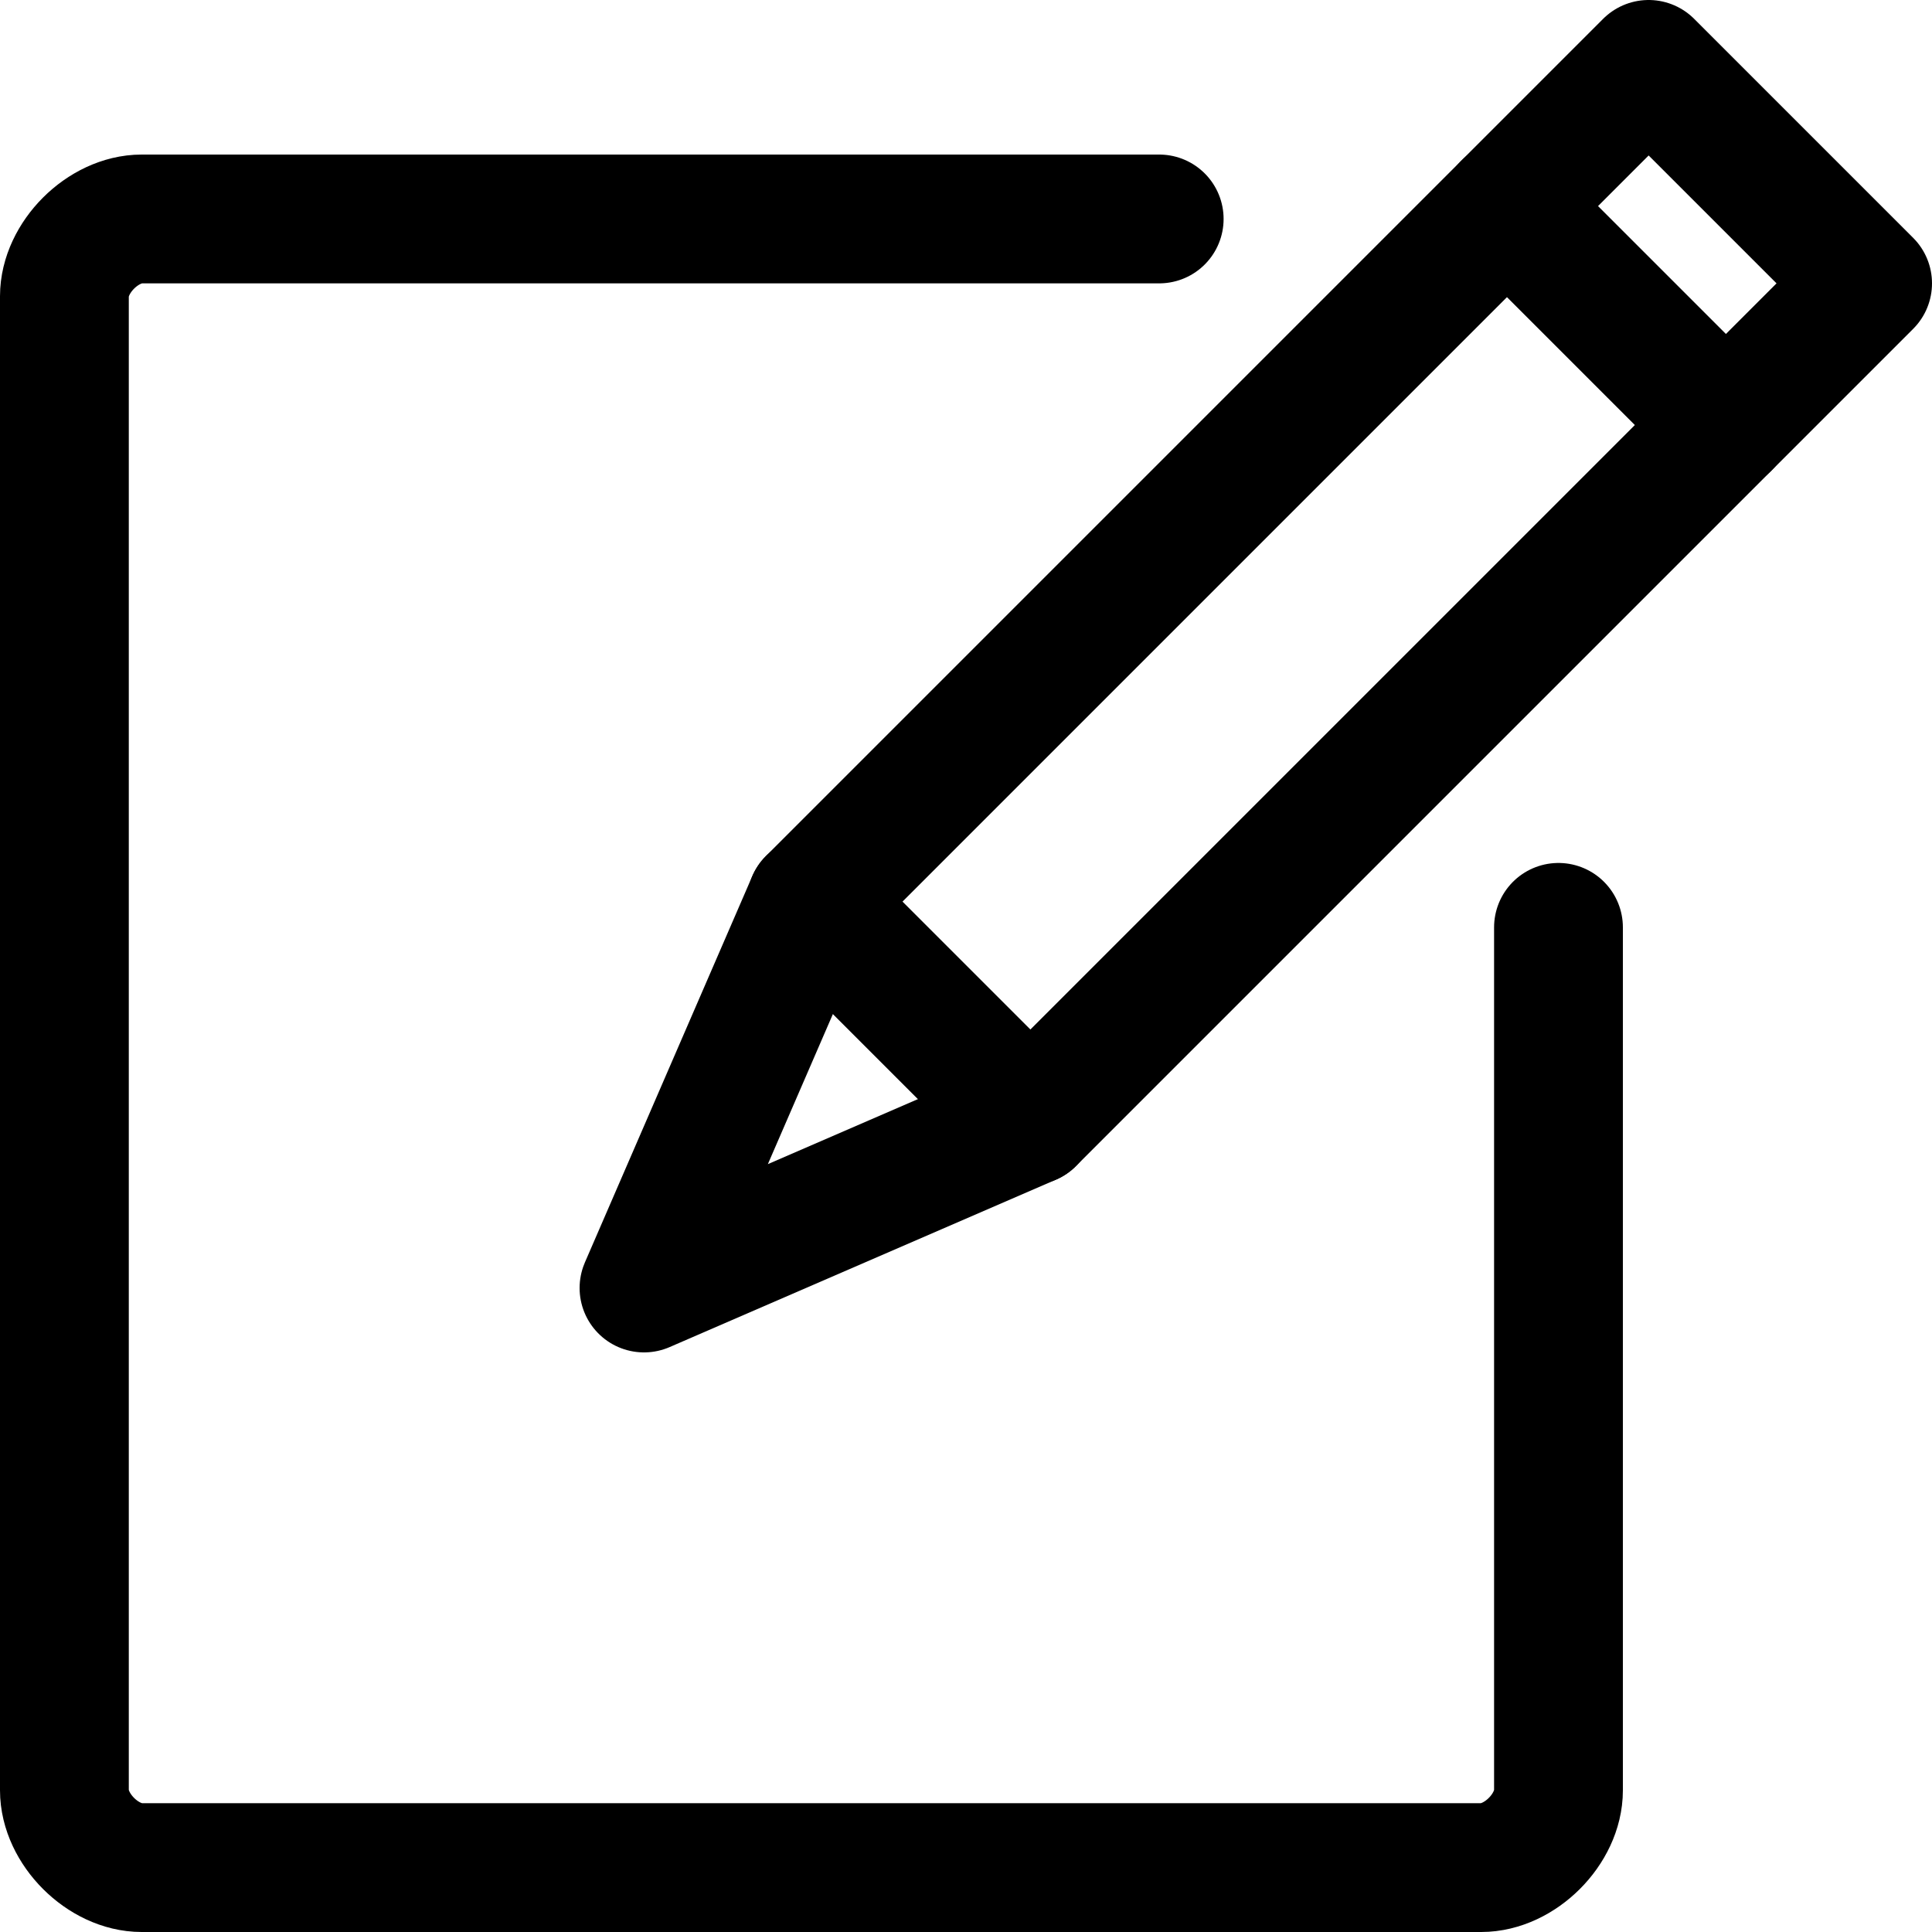
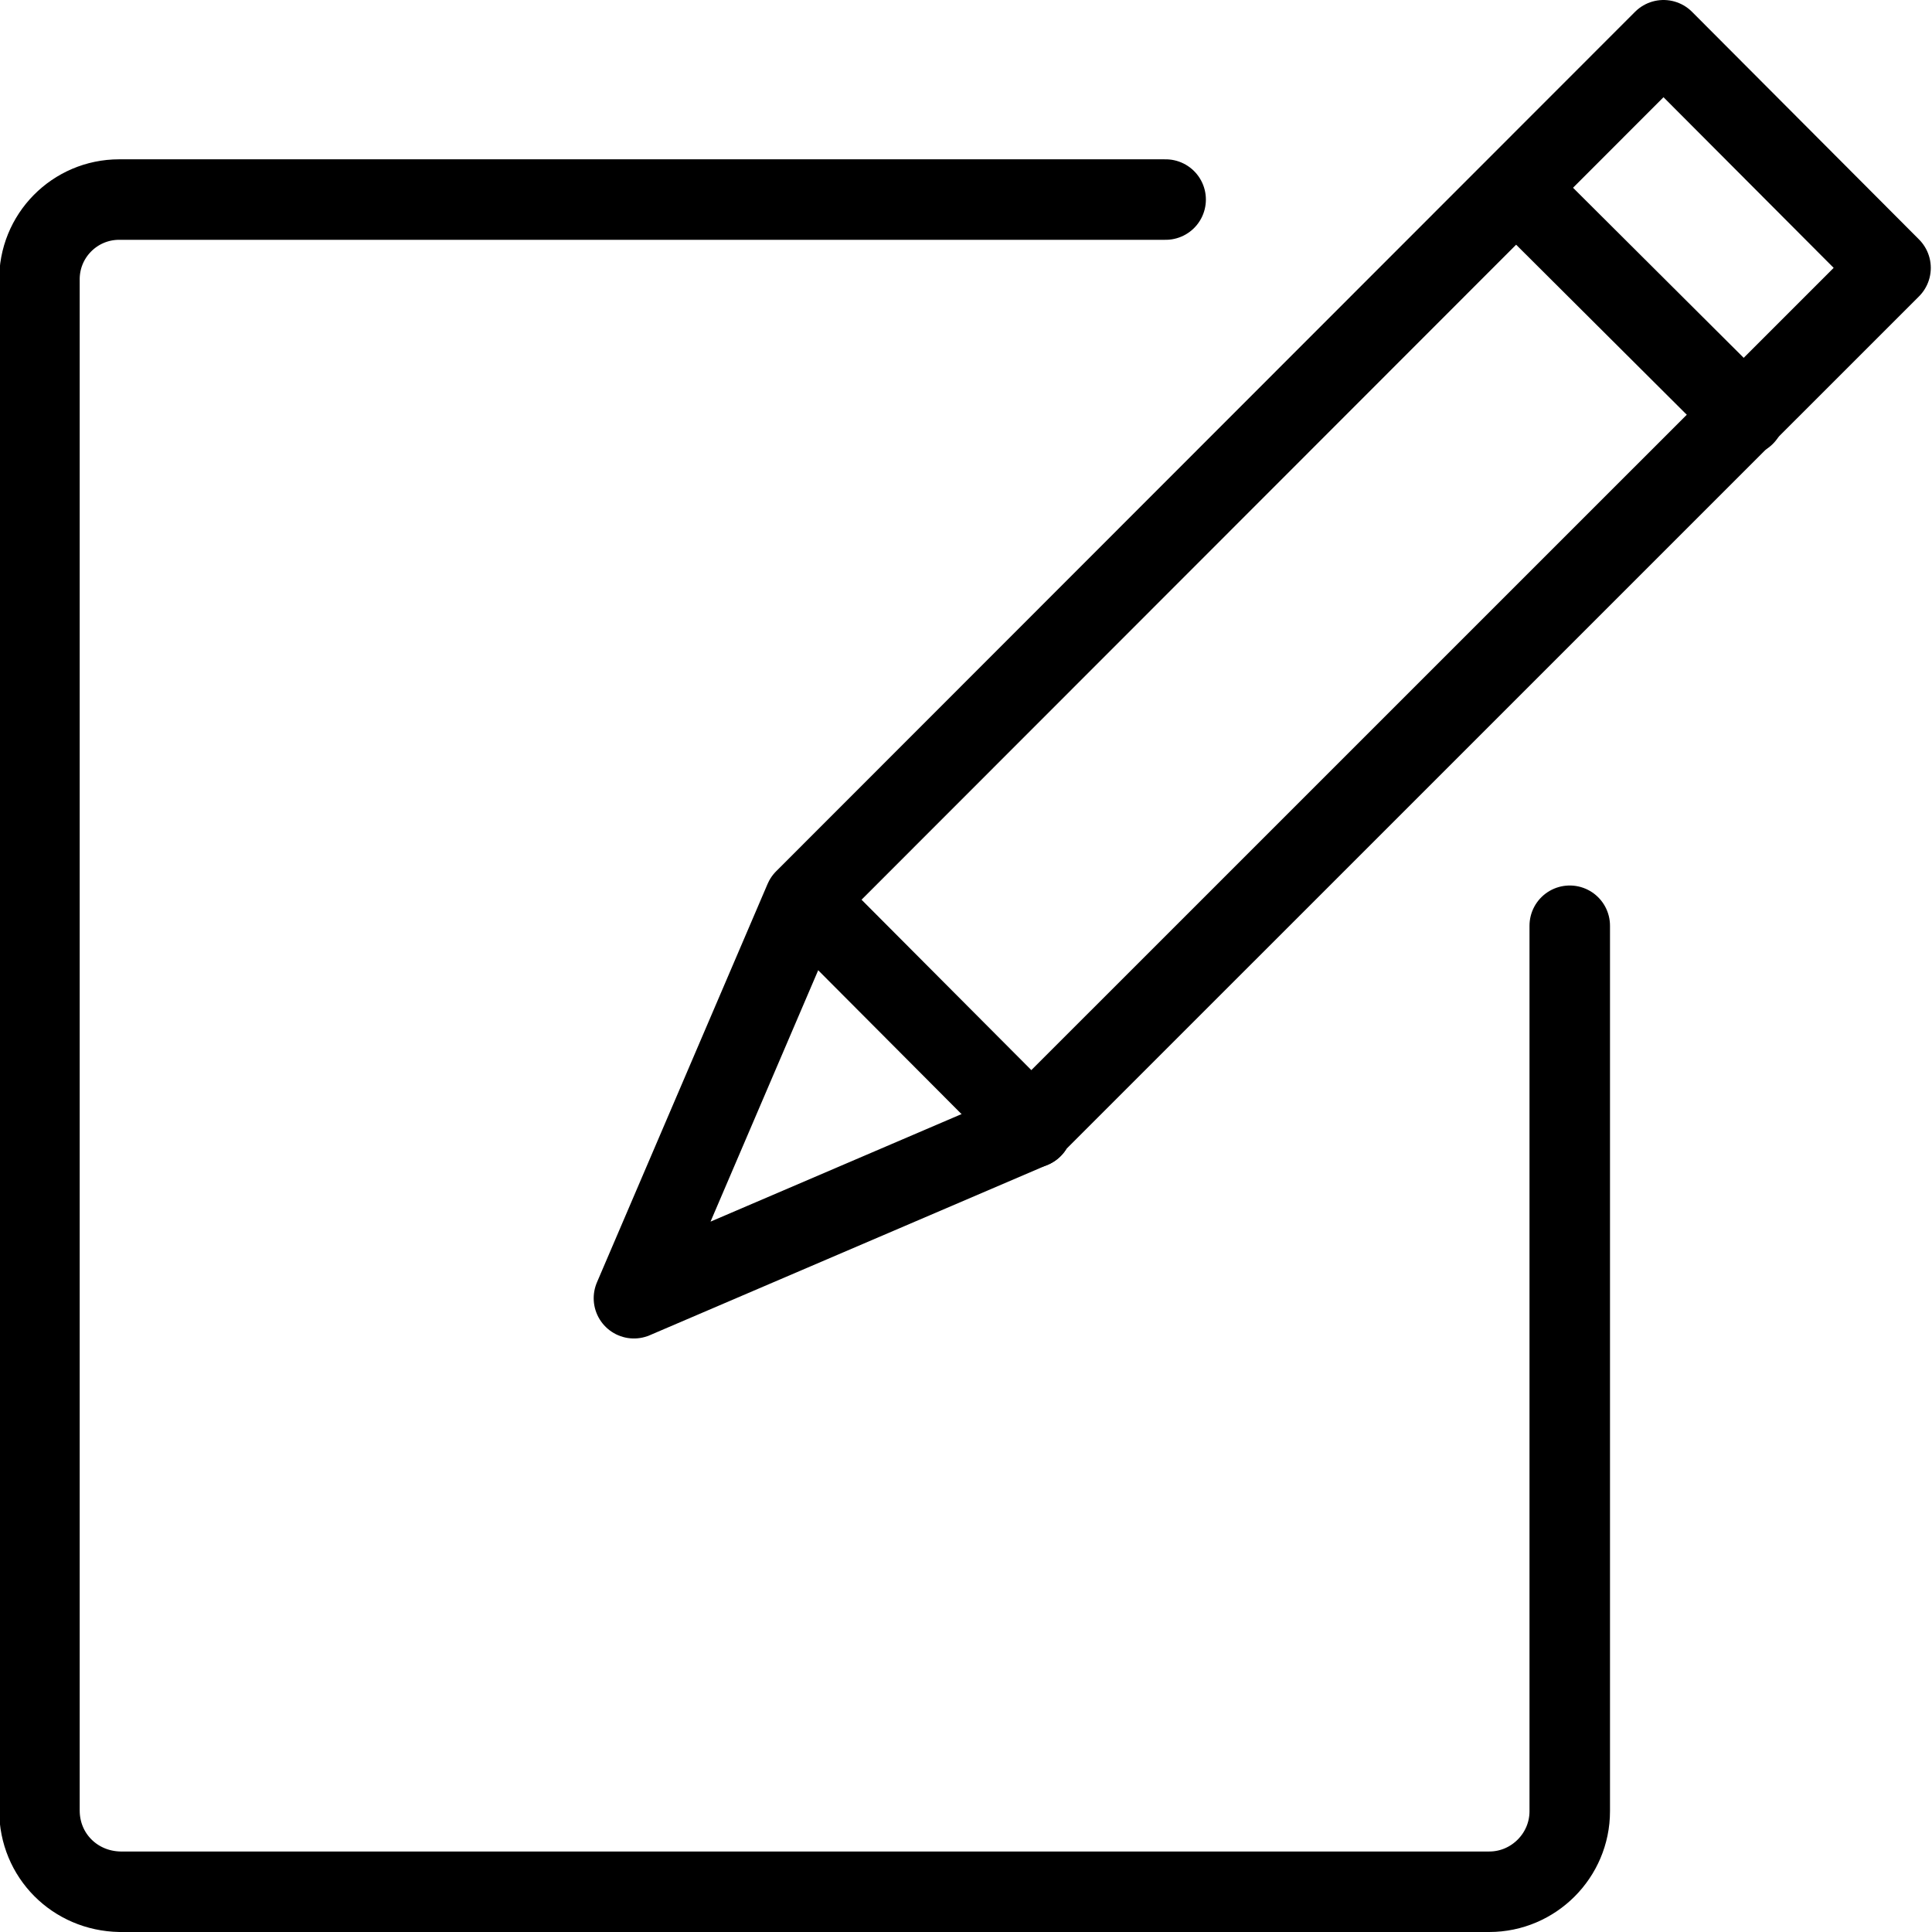
- <svg xmlns="http://www.w3.org/2000/svg" version="1.1" id="Laag_1" x="0px" y="0px" viewBox="0 0 15 15" style="enable-background:new 0 0 15 15;" xml:space="preserve">
-   <style type="text/css">
- 	.st0{fill:none;stroke:#000000;stroke-width:1;stroke-linecap:round;stroke-linejoin:round;}
- </style>
-   <g>
-     <path class="st0" d="M12.1,7.2v6.7c0,0.3-0.3,0.6-0.6,0.6H1.1c-0.3,0-0.6-0.3-0.6-0.6V2.3c0-0.3,0.3-0.6,0.6-0.6H9" />
-     <polygon class="st0" points="8,8.7 5,10 6.3,7 12.8,0.5 14.5,2.2  " />
-     <line class="st0" x1="13.4" y1="3.3" x2="11.7" y2="1.6" />
-     <line class="st0" x1="8" y1="8.7" x2="6.3" y2="7" />
+ <svg xmlns="http://www.w3.org/2000/svg" viewBox="0 0 24 24">
+   <g stroke-linecap="round" stroke="#000" fill="none" stroke-linejoin="round">
+     <path d="M19.5 11.5v11 0c0 .55-.45 1-1 1h-17 -.01c-.56-.01-1-.45-1-1.01 0 0 0-.001 0-.001v-19l0 0c-.01-.56.44-1.01.99-1.01h13" />
+     <path d="M12.824 14.007l-4.949 2.12 2.12-4.95L20.665.5l2.82 2.828 -10.68 10.679Z" />
+     <path d="M21.67 5.16l-2.83-2.82" />
+     <path d="M12.82 14.01L10 11.18" />
  </g>
</svg>
